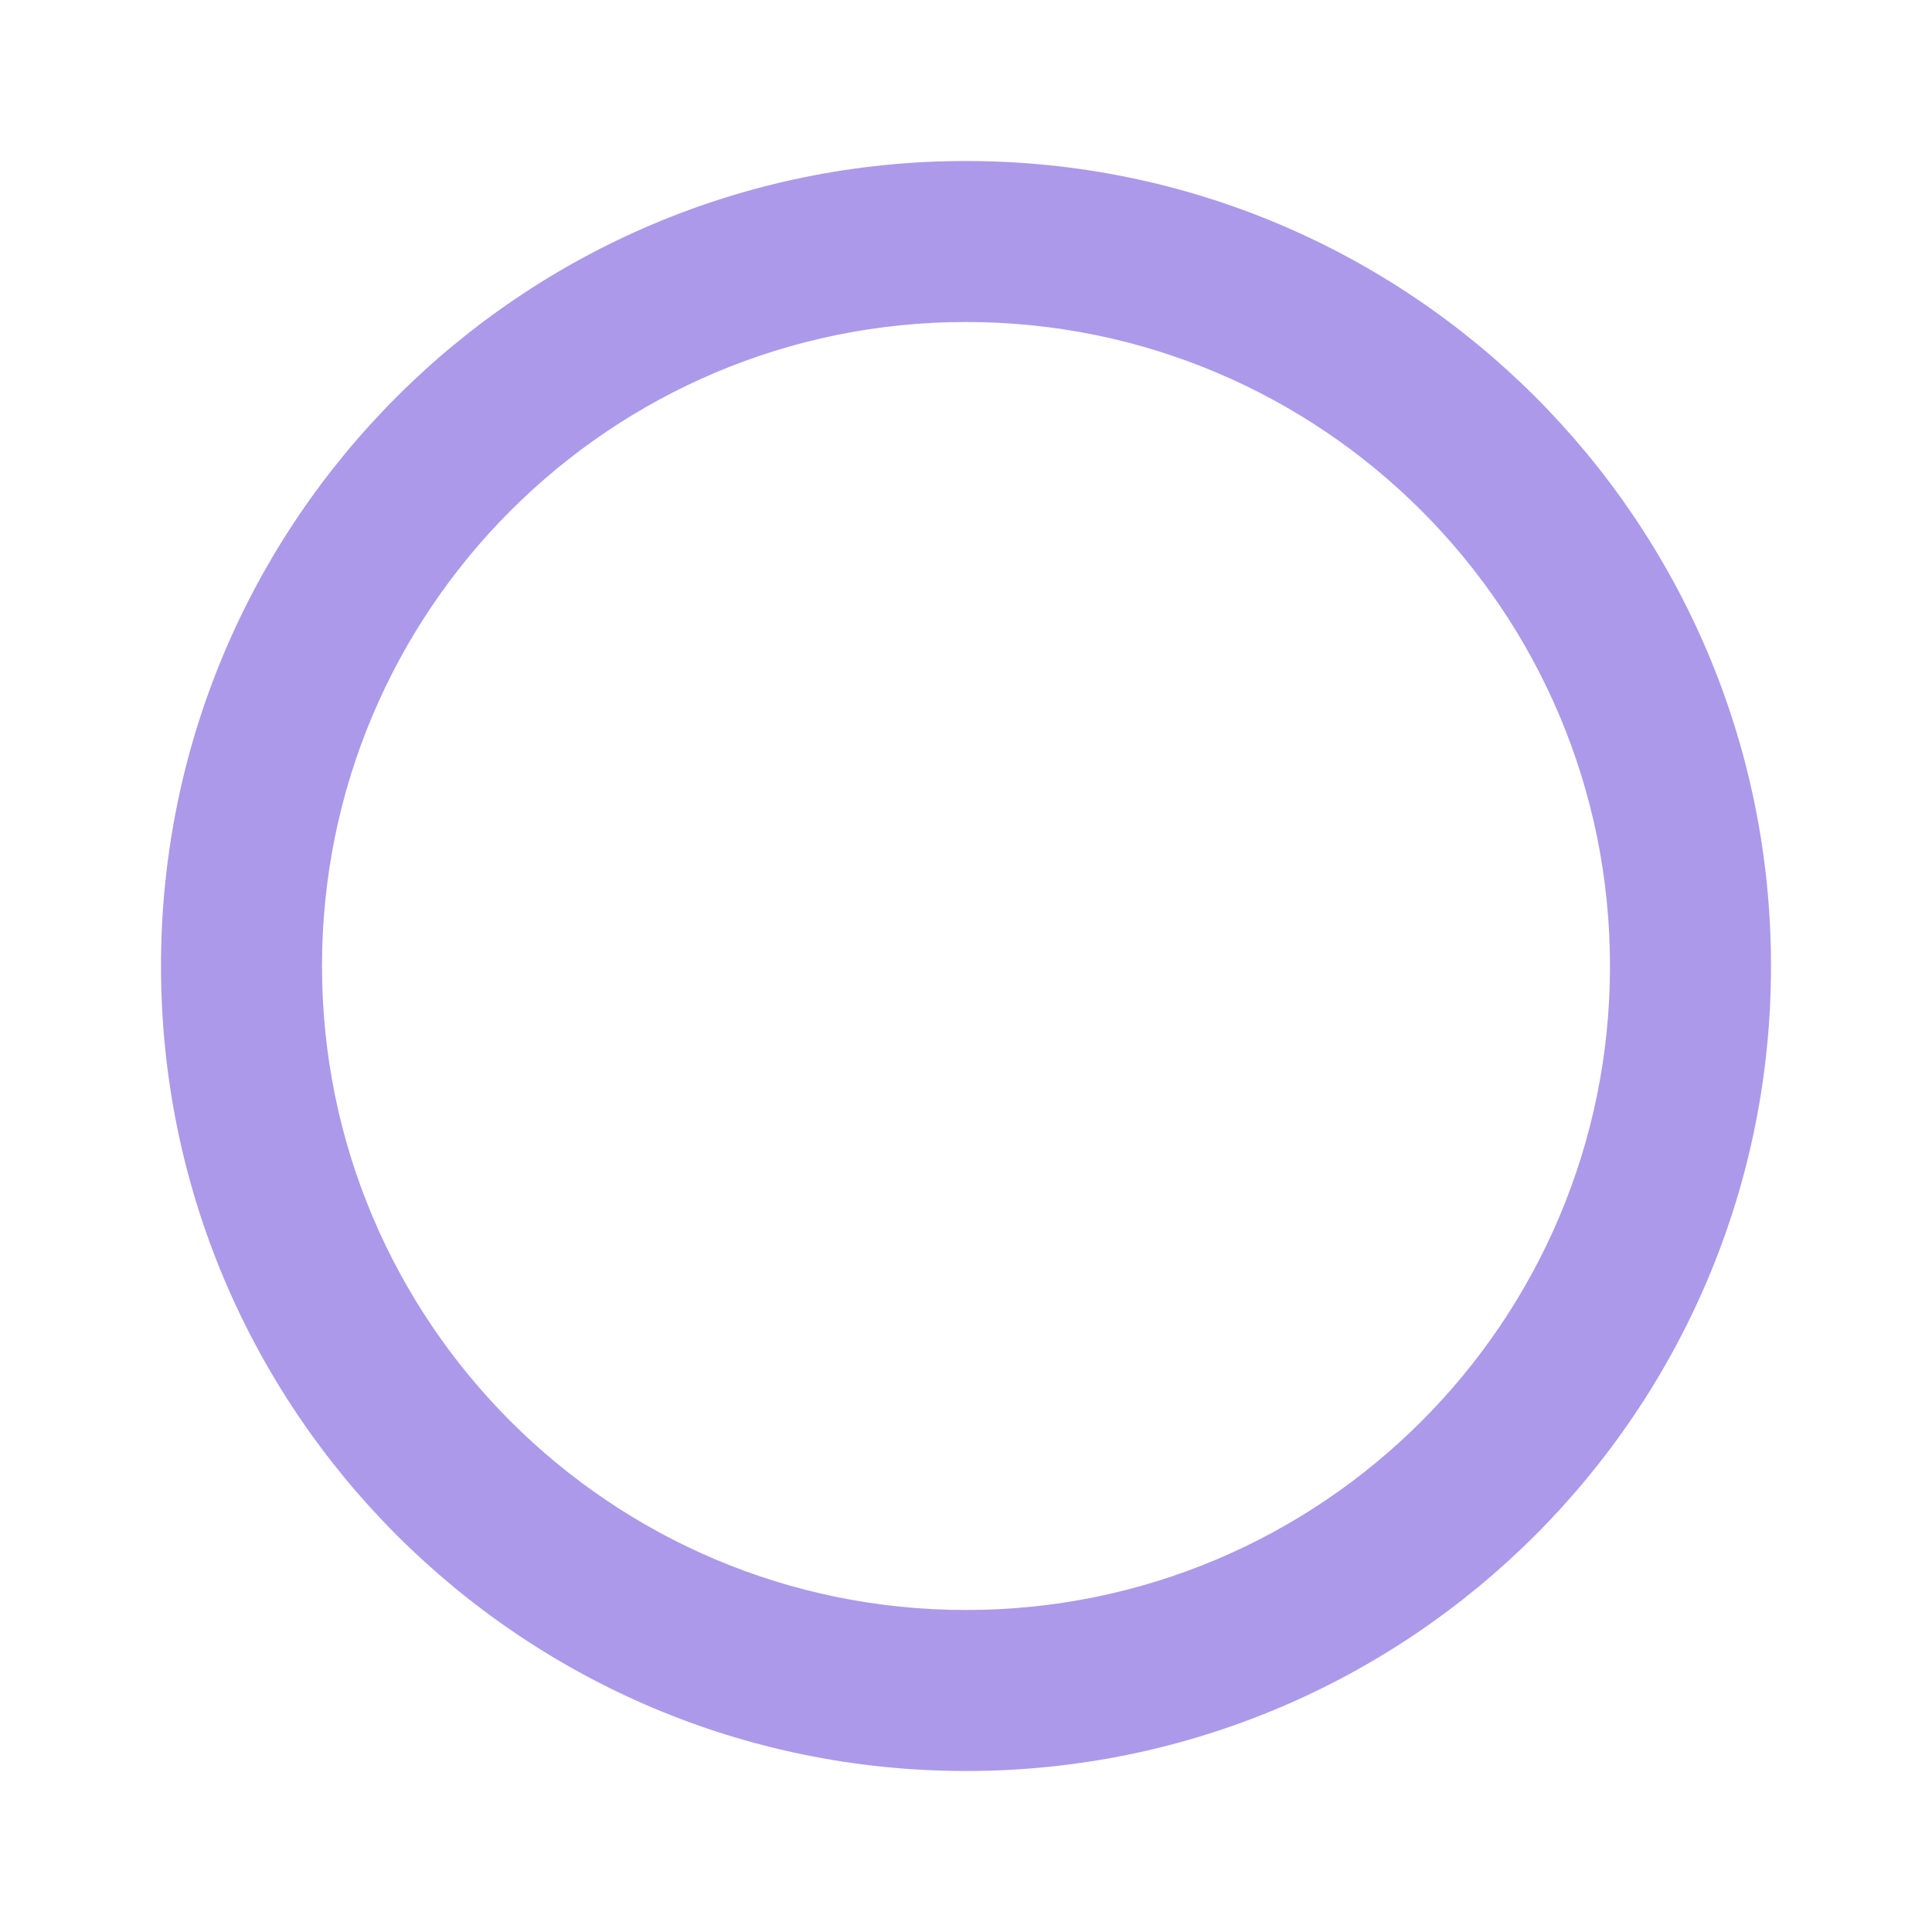
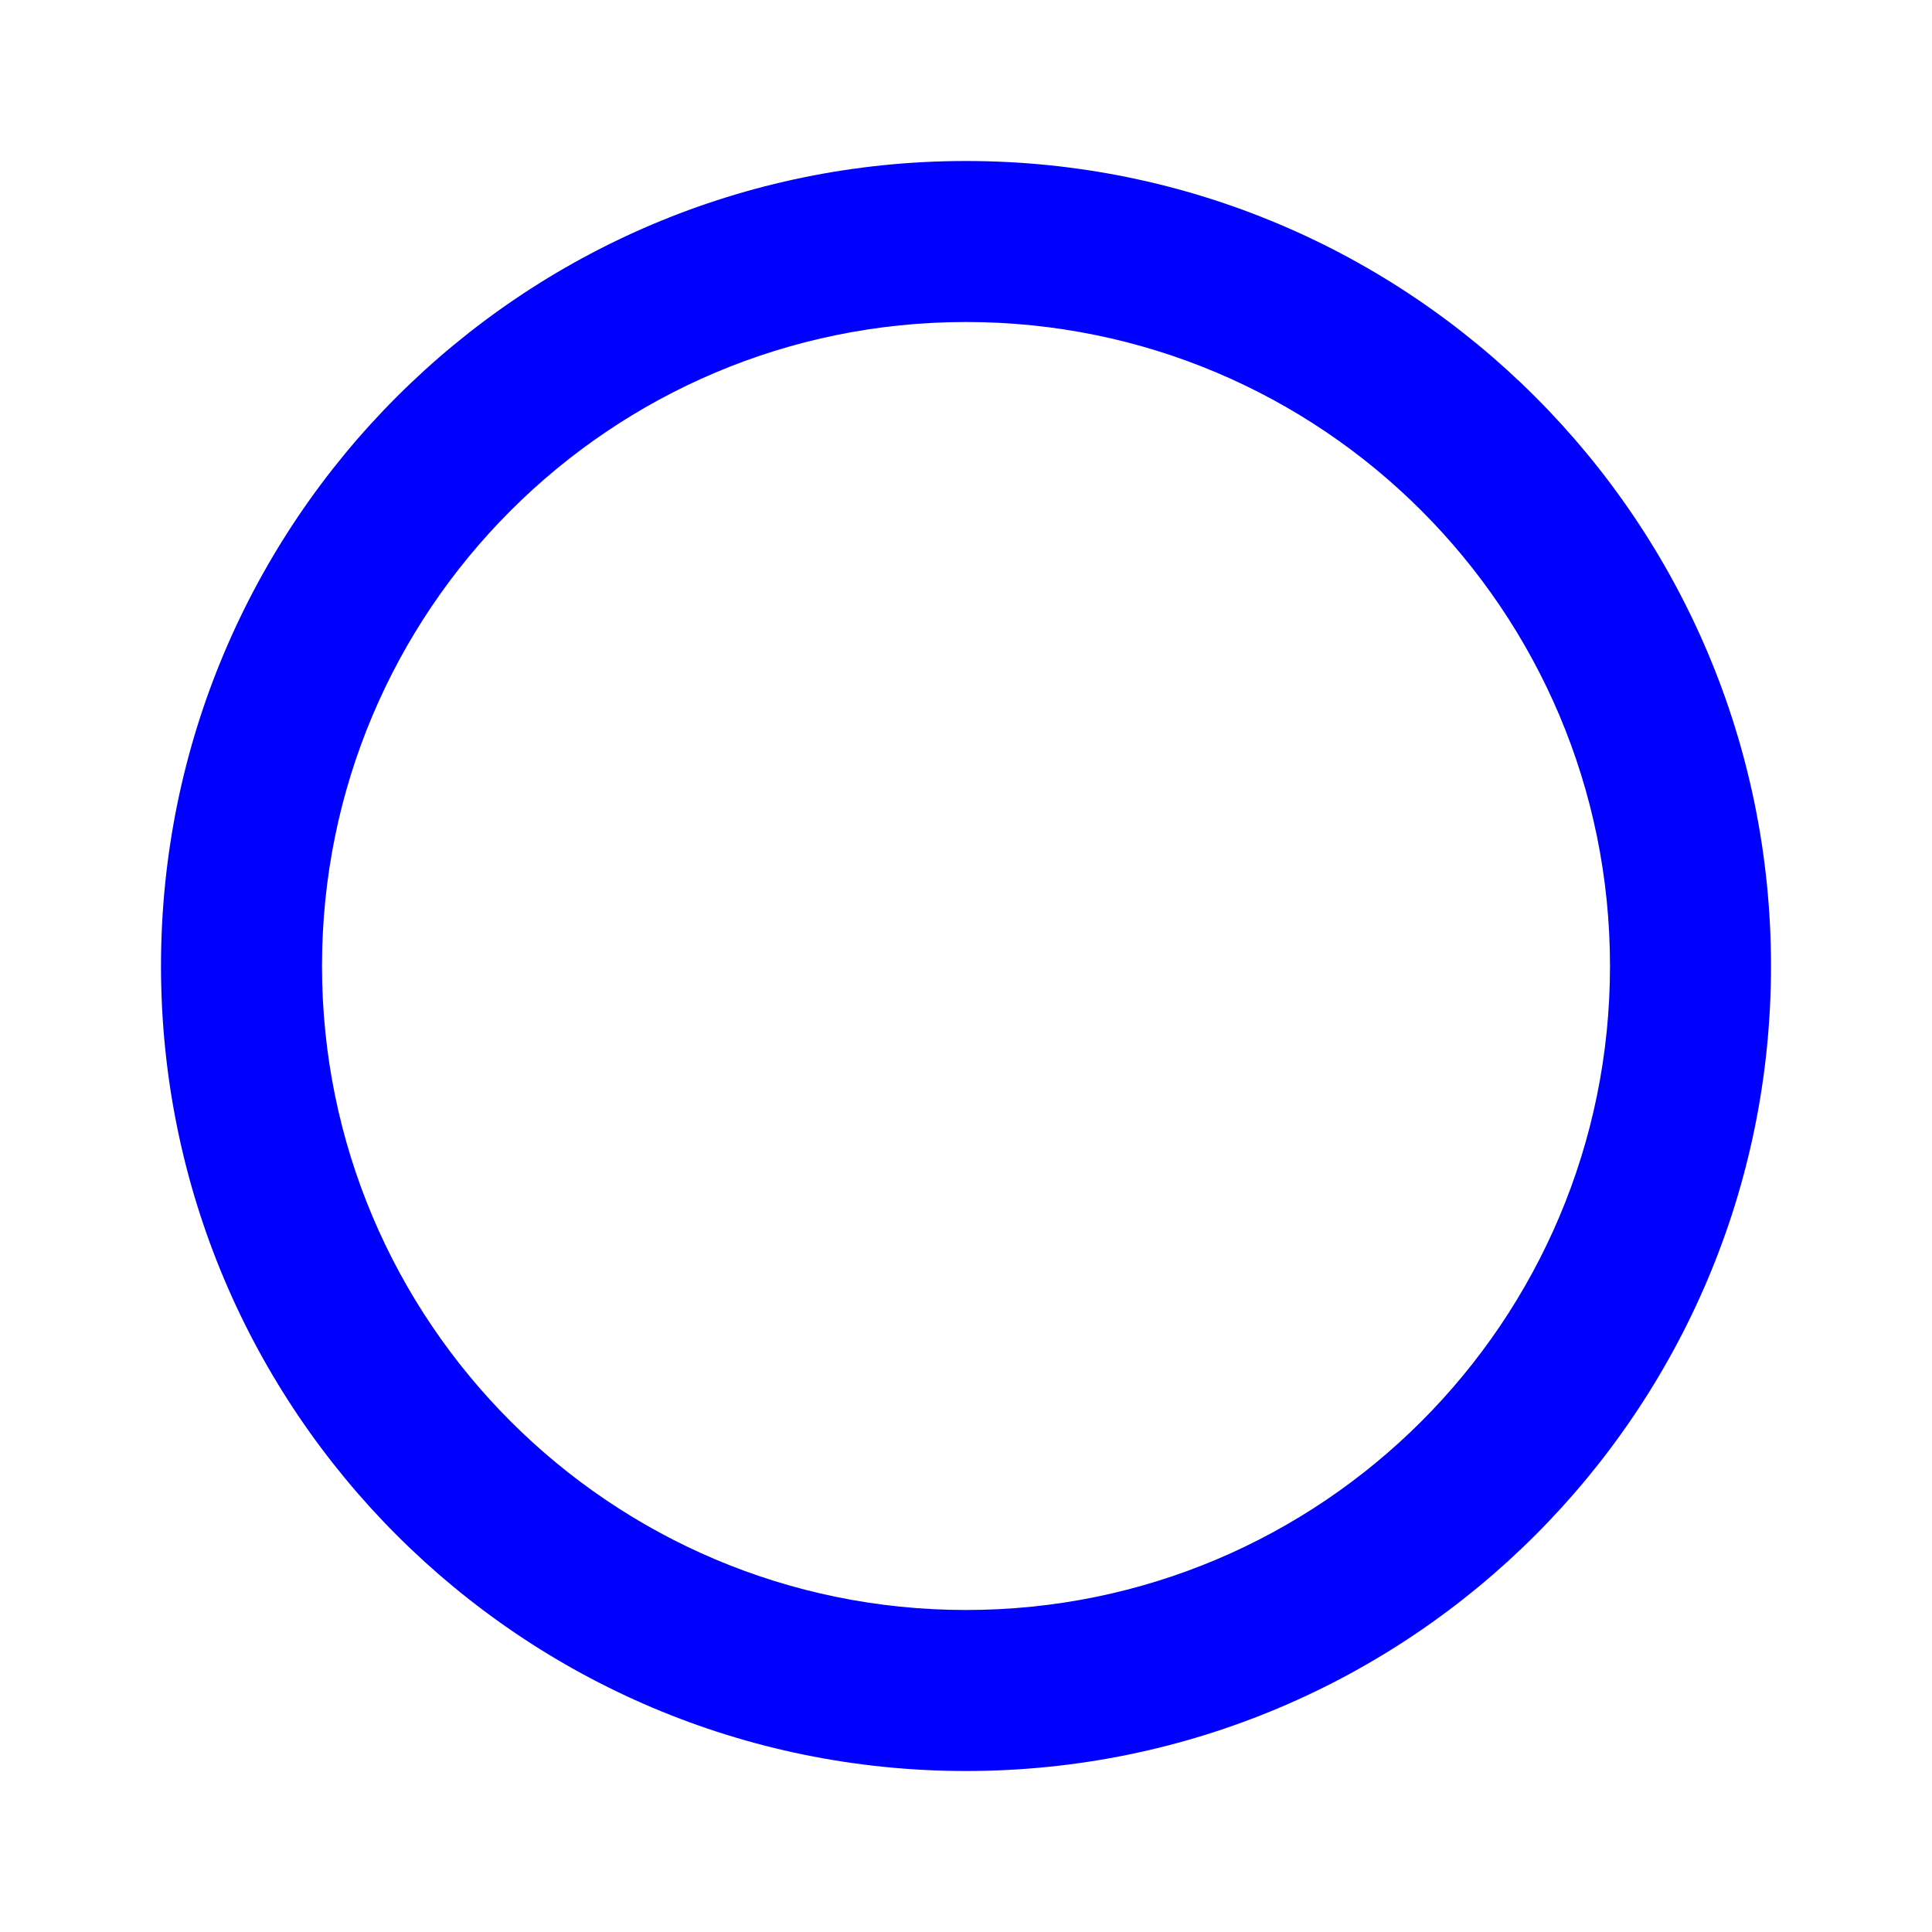
<svg xmlns="http://www.w3.org/2000/svg" viewBox="0 0 24 24">
-   <path d="M12,20A8,8 0 0,1 4,12A8,8 0 0,1 12,4A8,8 0 0,1 20,12A8,8 0 0,1 12,20M12,2A10,10 0 0,0 2,12A10,10 0 0,0 12,22A10,10 0 0,0 22,12A10,10 0 0,0 12,2Z" fill="#ac99ea" />
+   <path d="M12,20A8,8 0 0,1 4,12A8,8 0 0,1 12,4A8,8 0 0,1 20,12A8,8 0 0,1 12,20M12,2A10,10 0 0,0 2,12A10,10 0 0,0 12,22A10,10 0 0,0 22,12A10,10 0 0,0 12,2Z" fill="blue" />
</svg>
